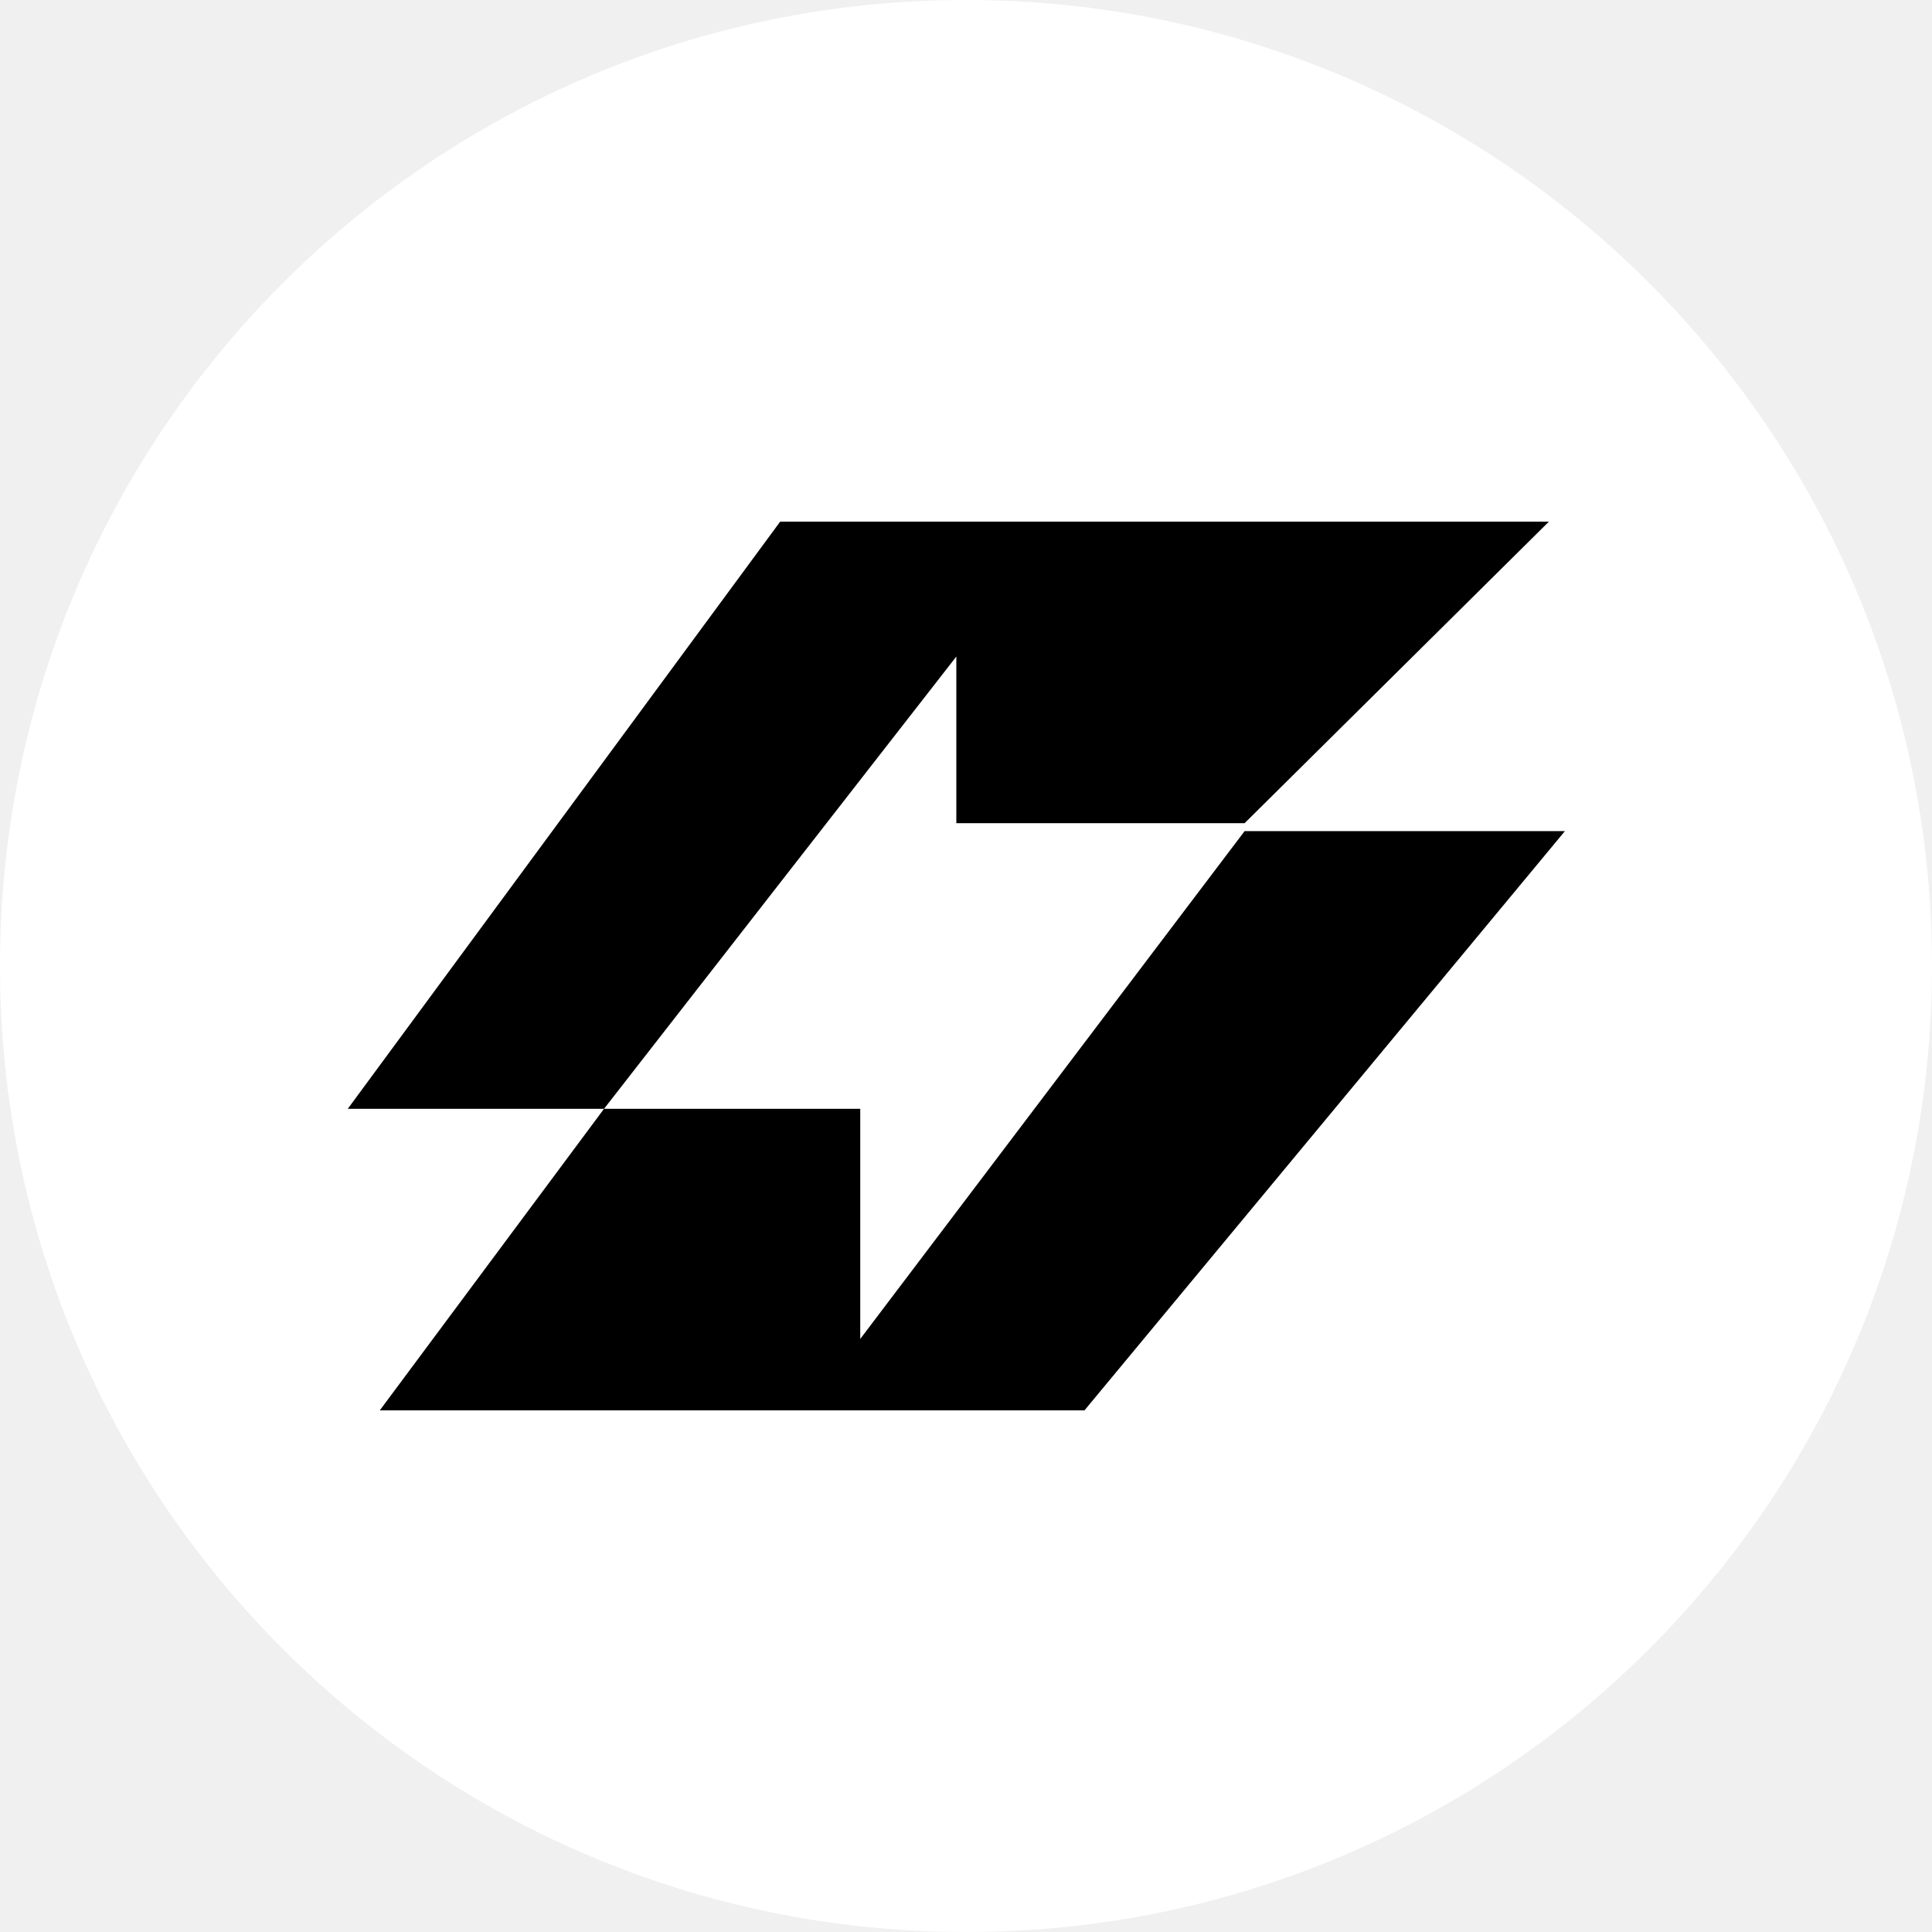
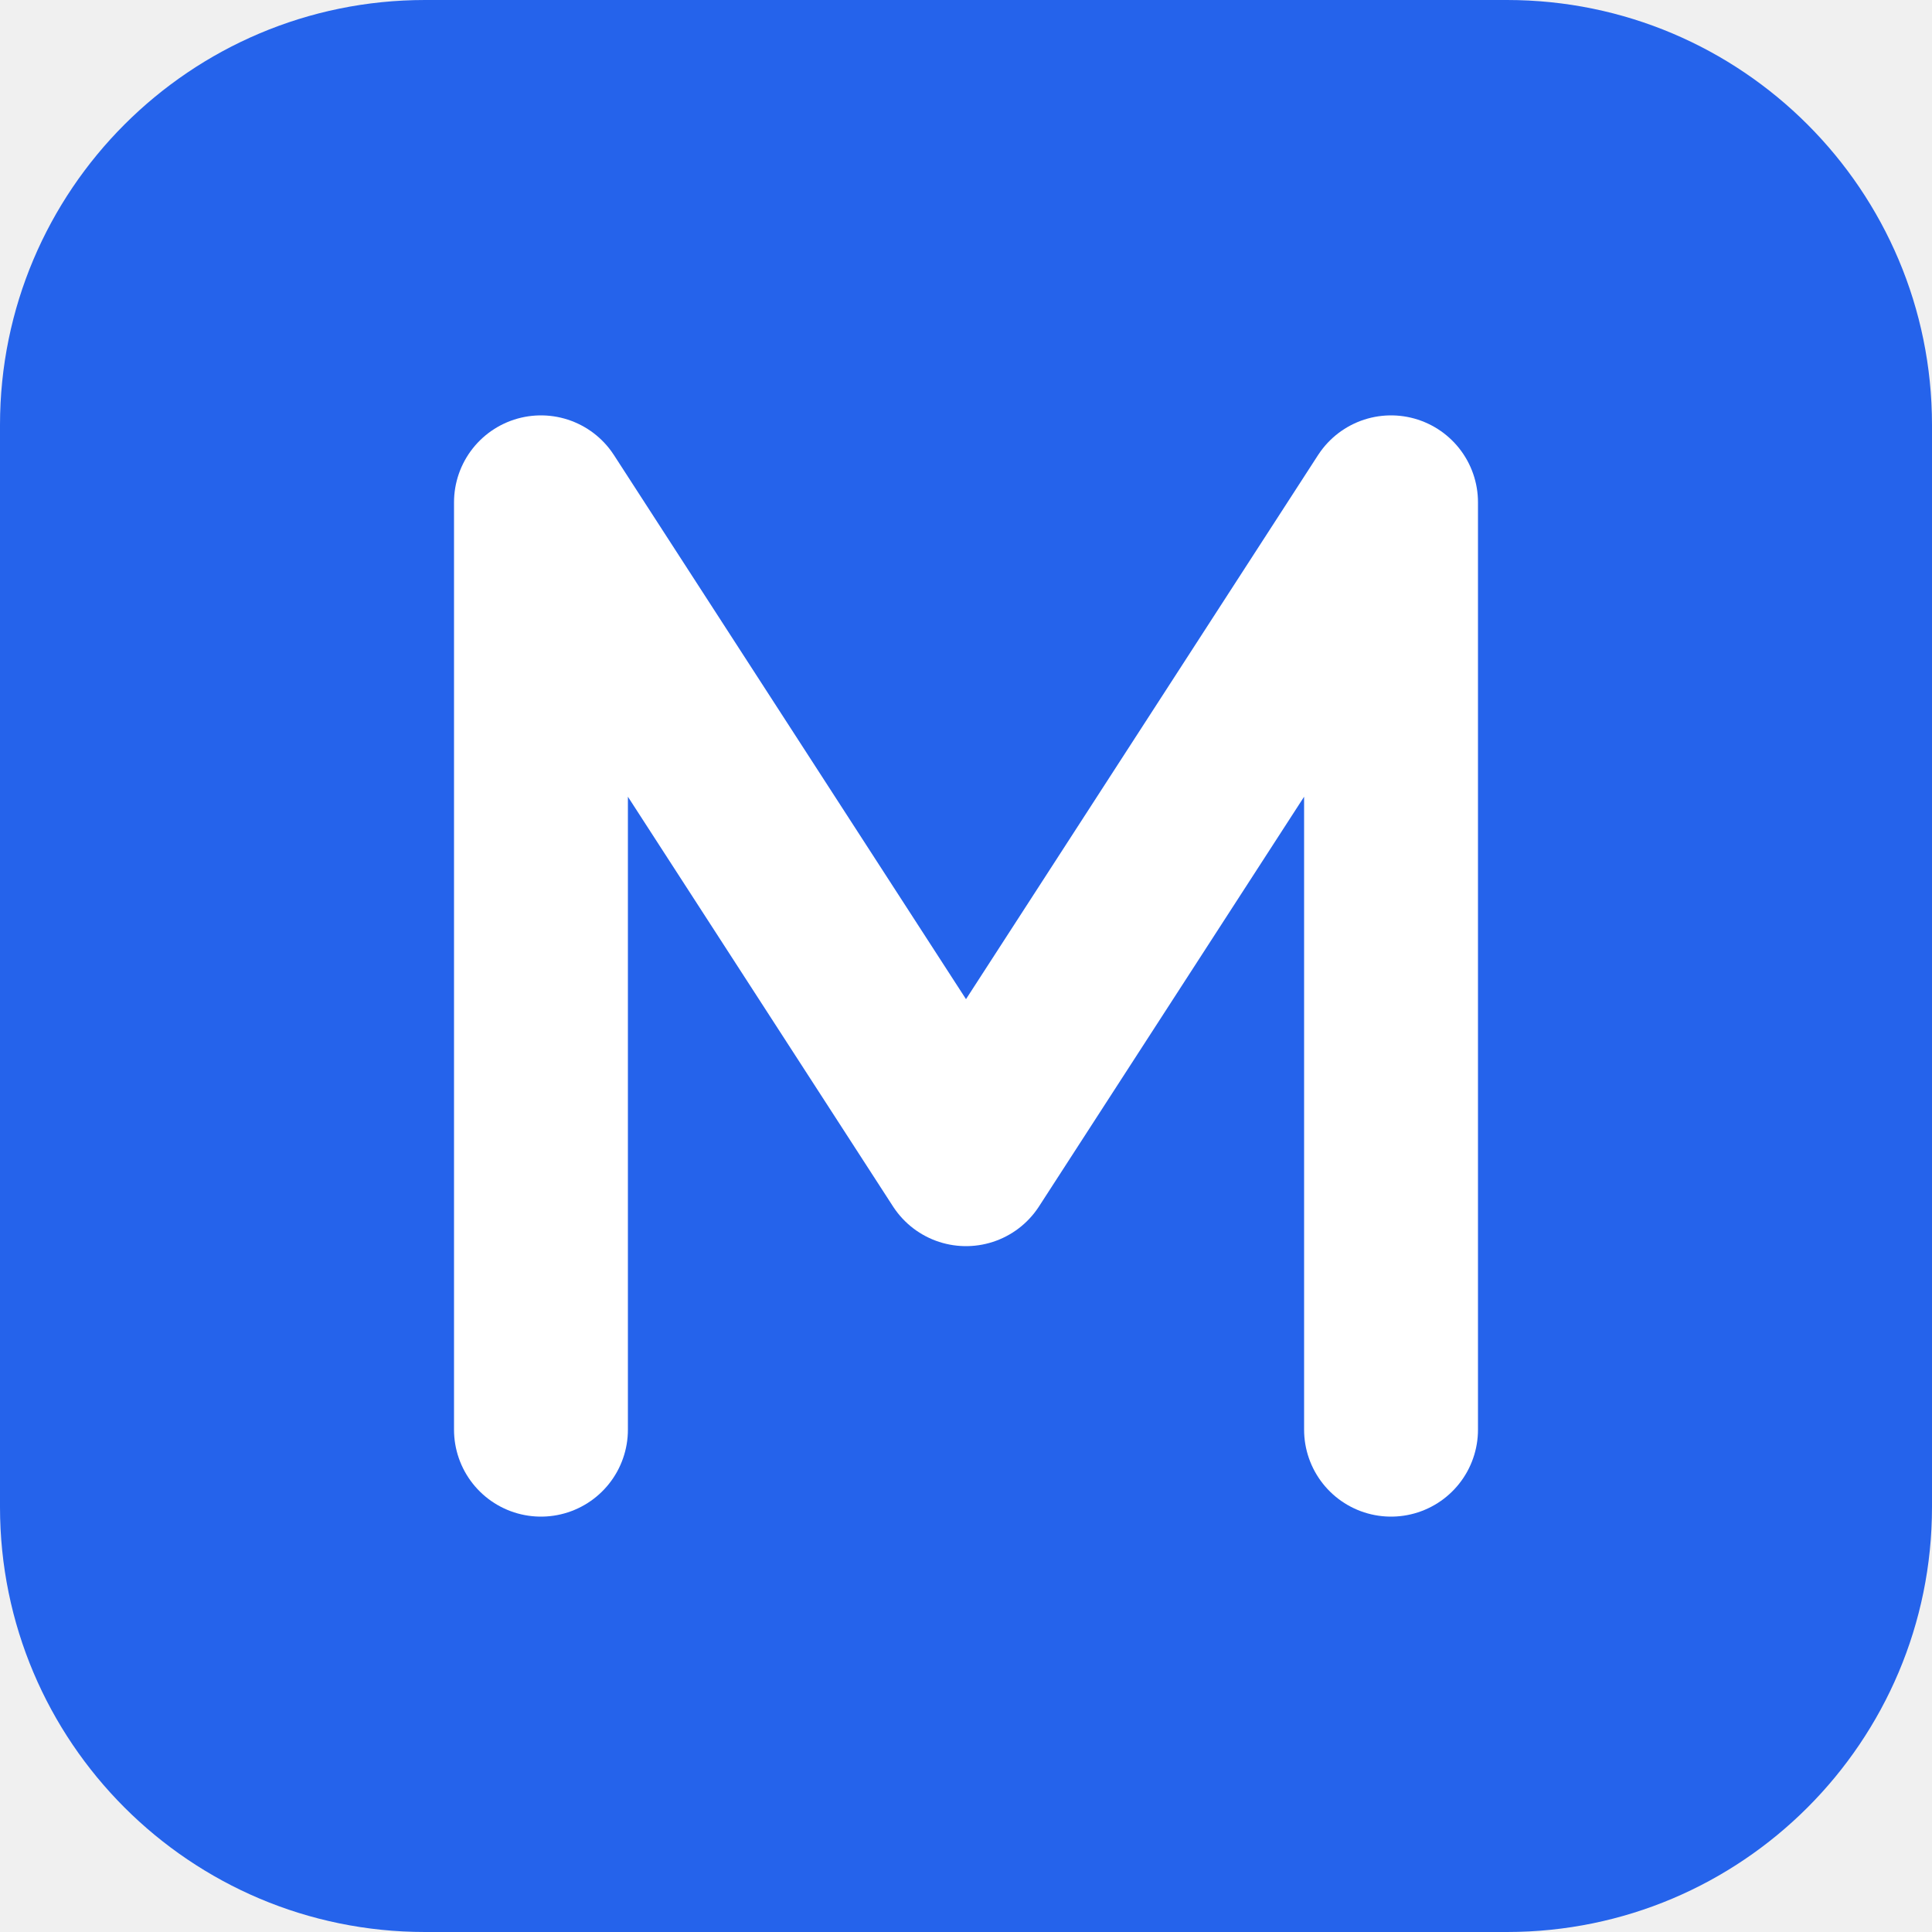
<svg xmlns="http://www.w3.org/2000/svg" width="100" height="100" viewBox="0 0 100 100" fill="none">
-   <rect width="100" height="100" rx="50" fill="white" />
-   <path d="M18 57.393L40.382 27H80.171L64.421 42.607H49.5V33.982L31.263 57.393H44.526V69.304L64.421 43.018H81L56.132 73H19.658L31.263 57.393H18Z" fill="black" />
+   <rect width="100" height="100" rx="22" fill="#2563EB" />
+   <path d="M28 74V26L50 60L72 26V74" stroke="white" stroke-width="9" stroke-linecap="round" stroke-linejoin="round" />
</svg>
